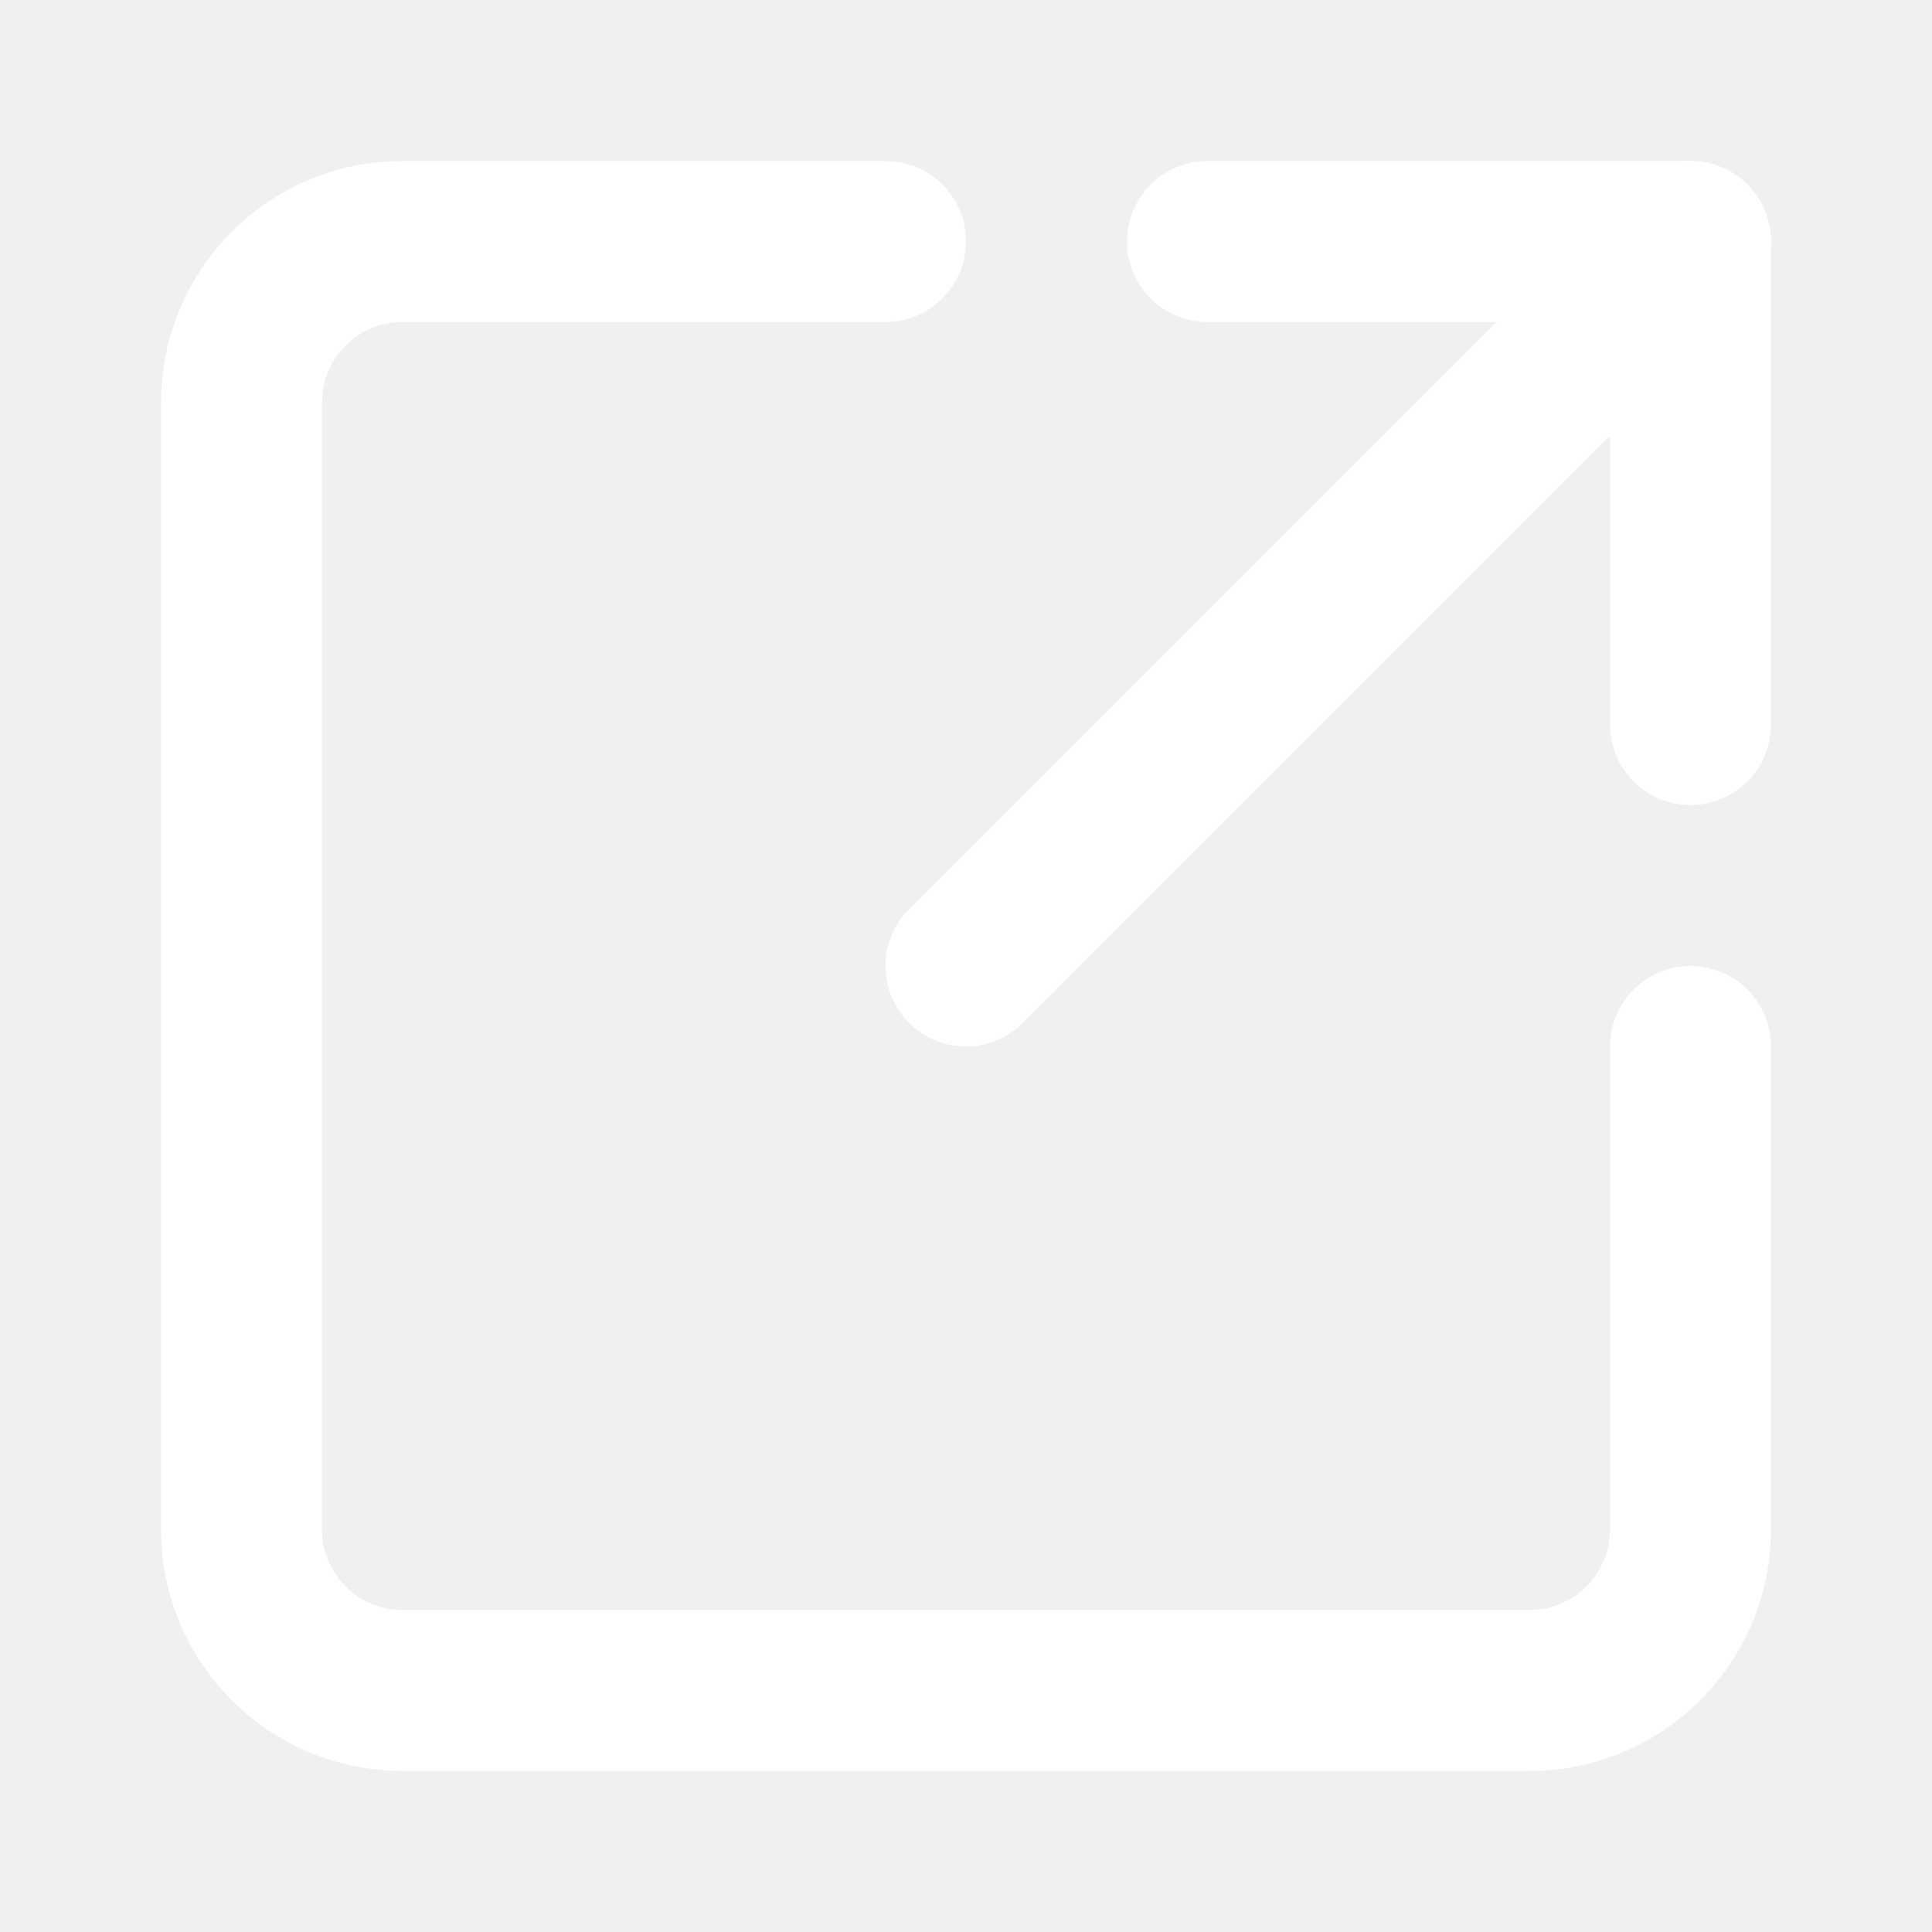
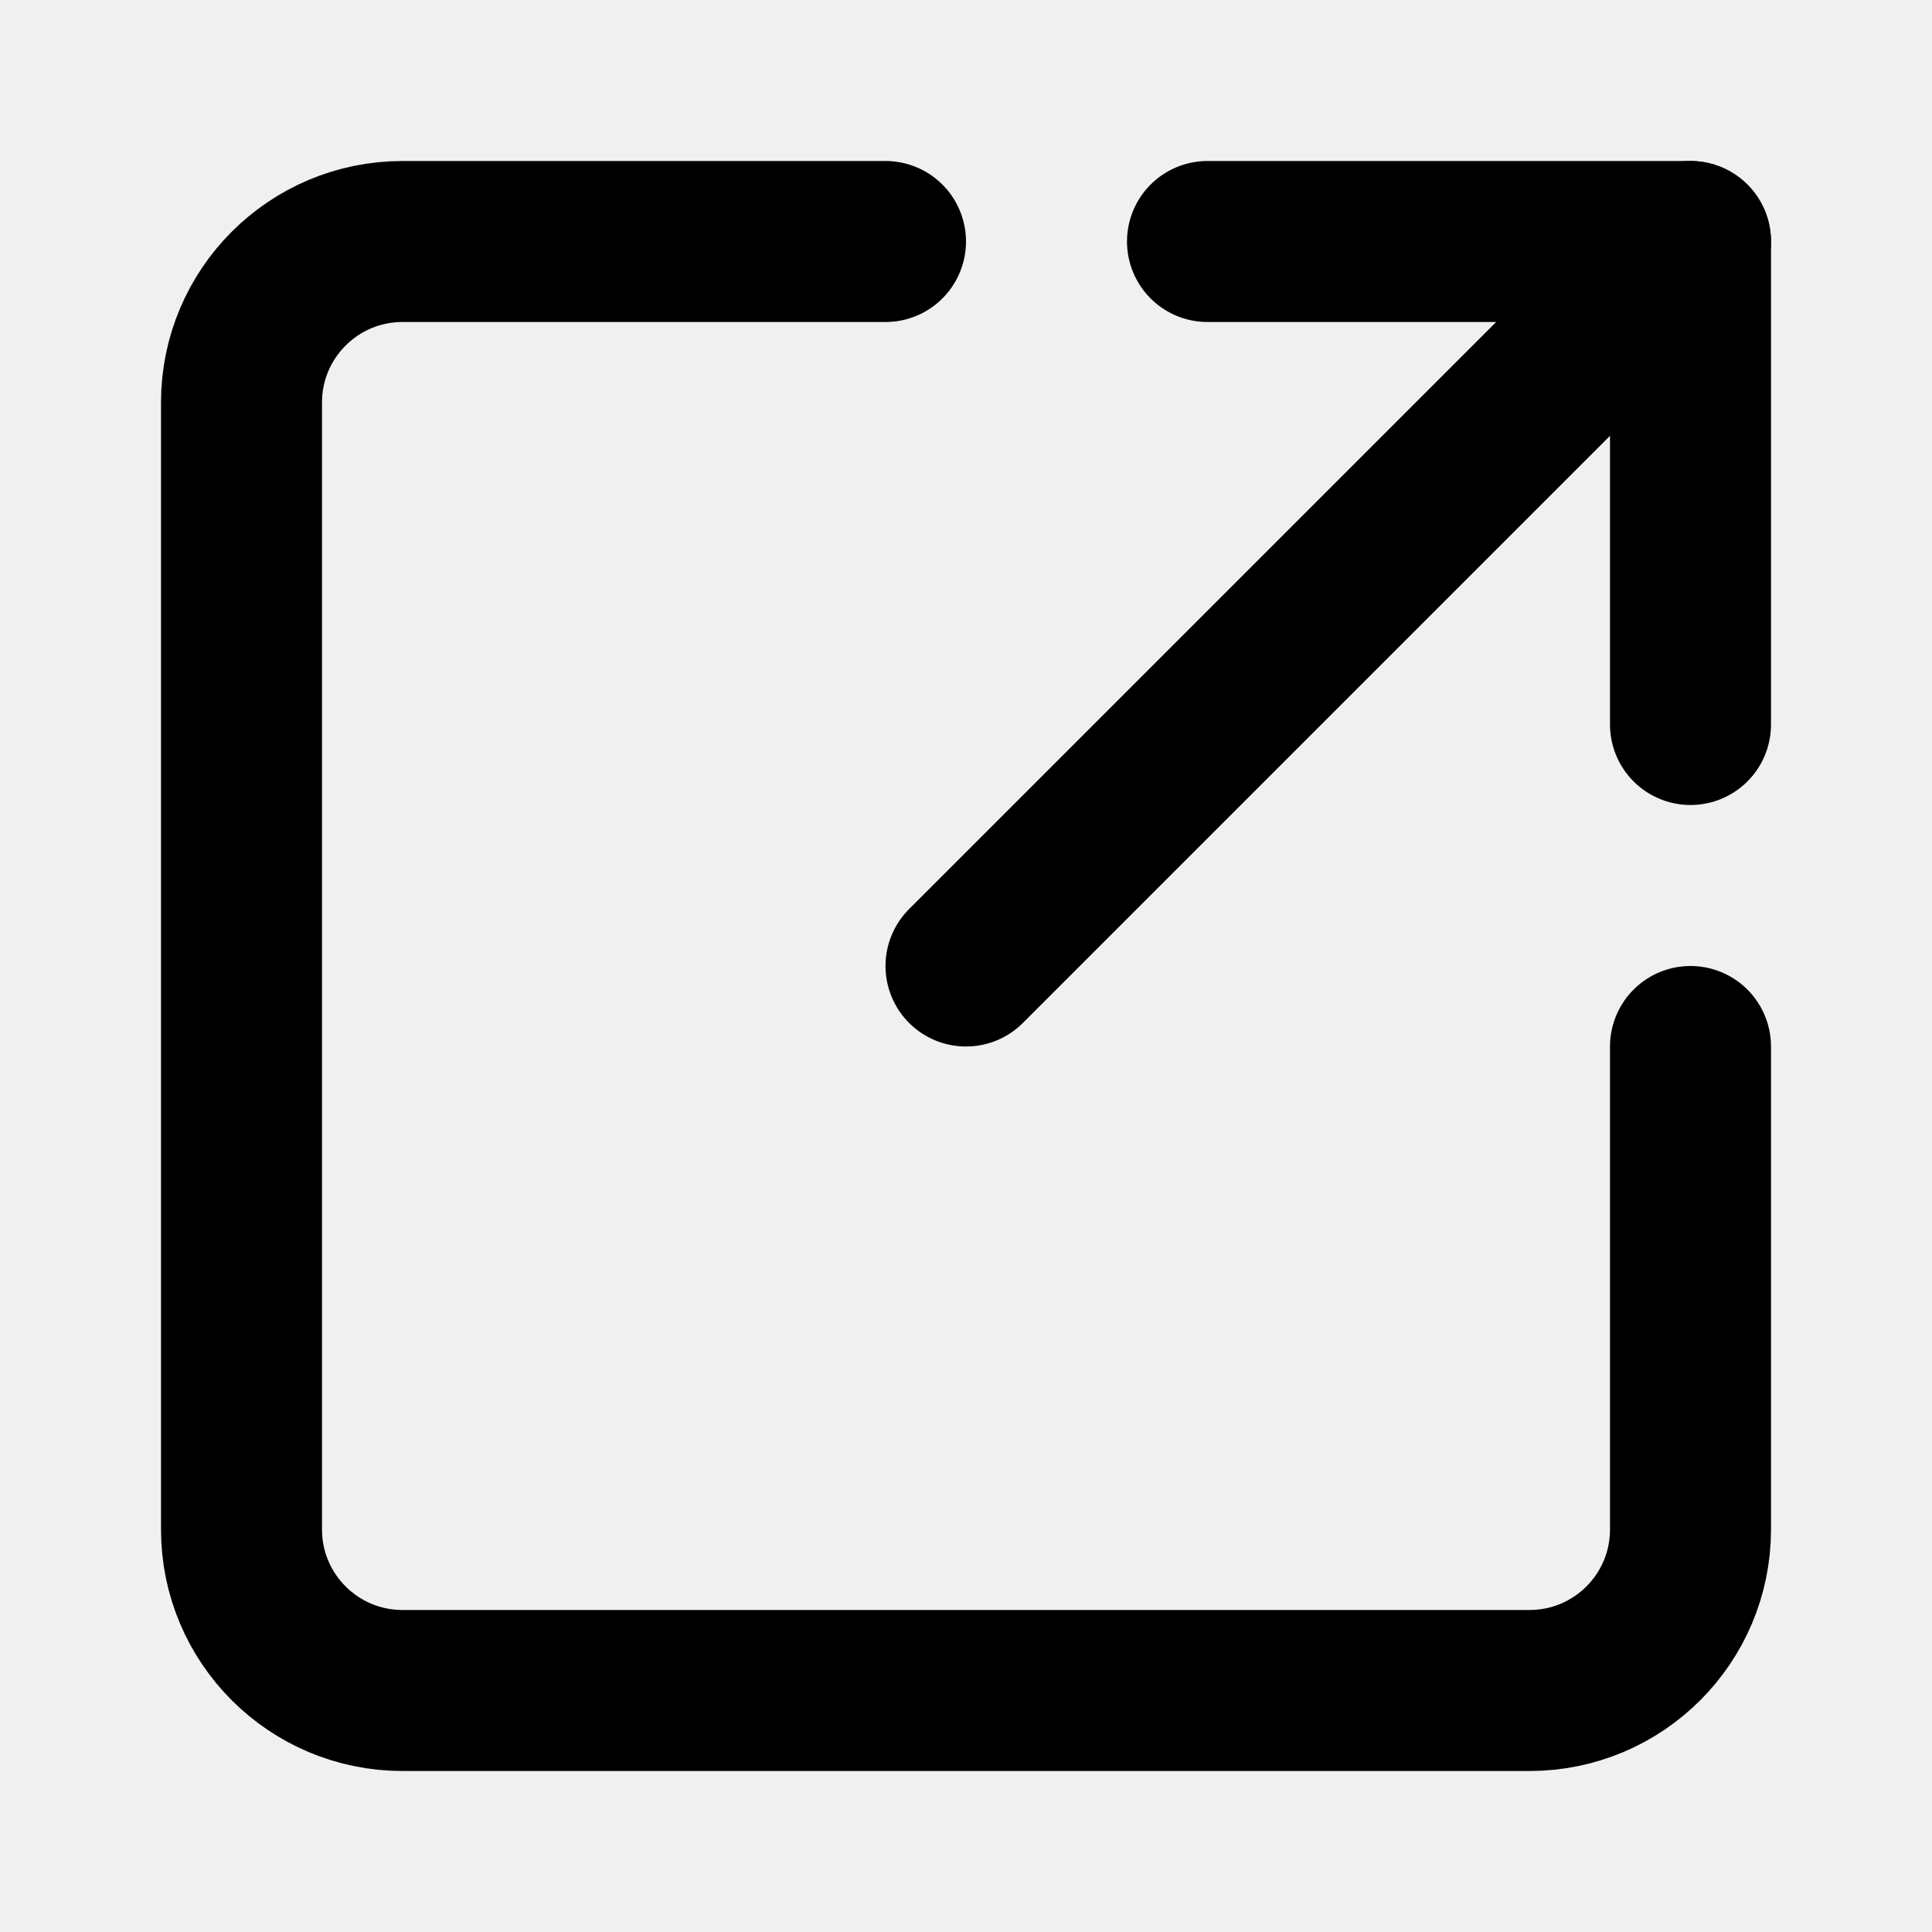
- <svg xmlns="http://www.w3.org/2000/svg" width="24" height="24" viewBox="0 0 24 24" fill="none" stroke="#fff" stroke-width="2" stroke-linecap="round" stroke-linejoin="round" class="lucide lucide-square-arrow-out-up-right">
+ <svg xmlns="http://www.w3.org/2000/svg" width="24" height="24" viewBox="0 0 24 24" fill="none" stroke="#000" stroke-width="2" stroke-linecap="round" stroke-linejoin="round" class="lucide lucide-square-arrow-out-up-right">
  <path d="M21 13v6a2 2 0 0 1-2 2H5a2 2 0 0 1-2-2V5a2 2 0 0 1 2-2h6" />
  <path d="m21 3-9 9" />
  <path d="M15 3h6v6" />
</svg>
